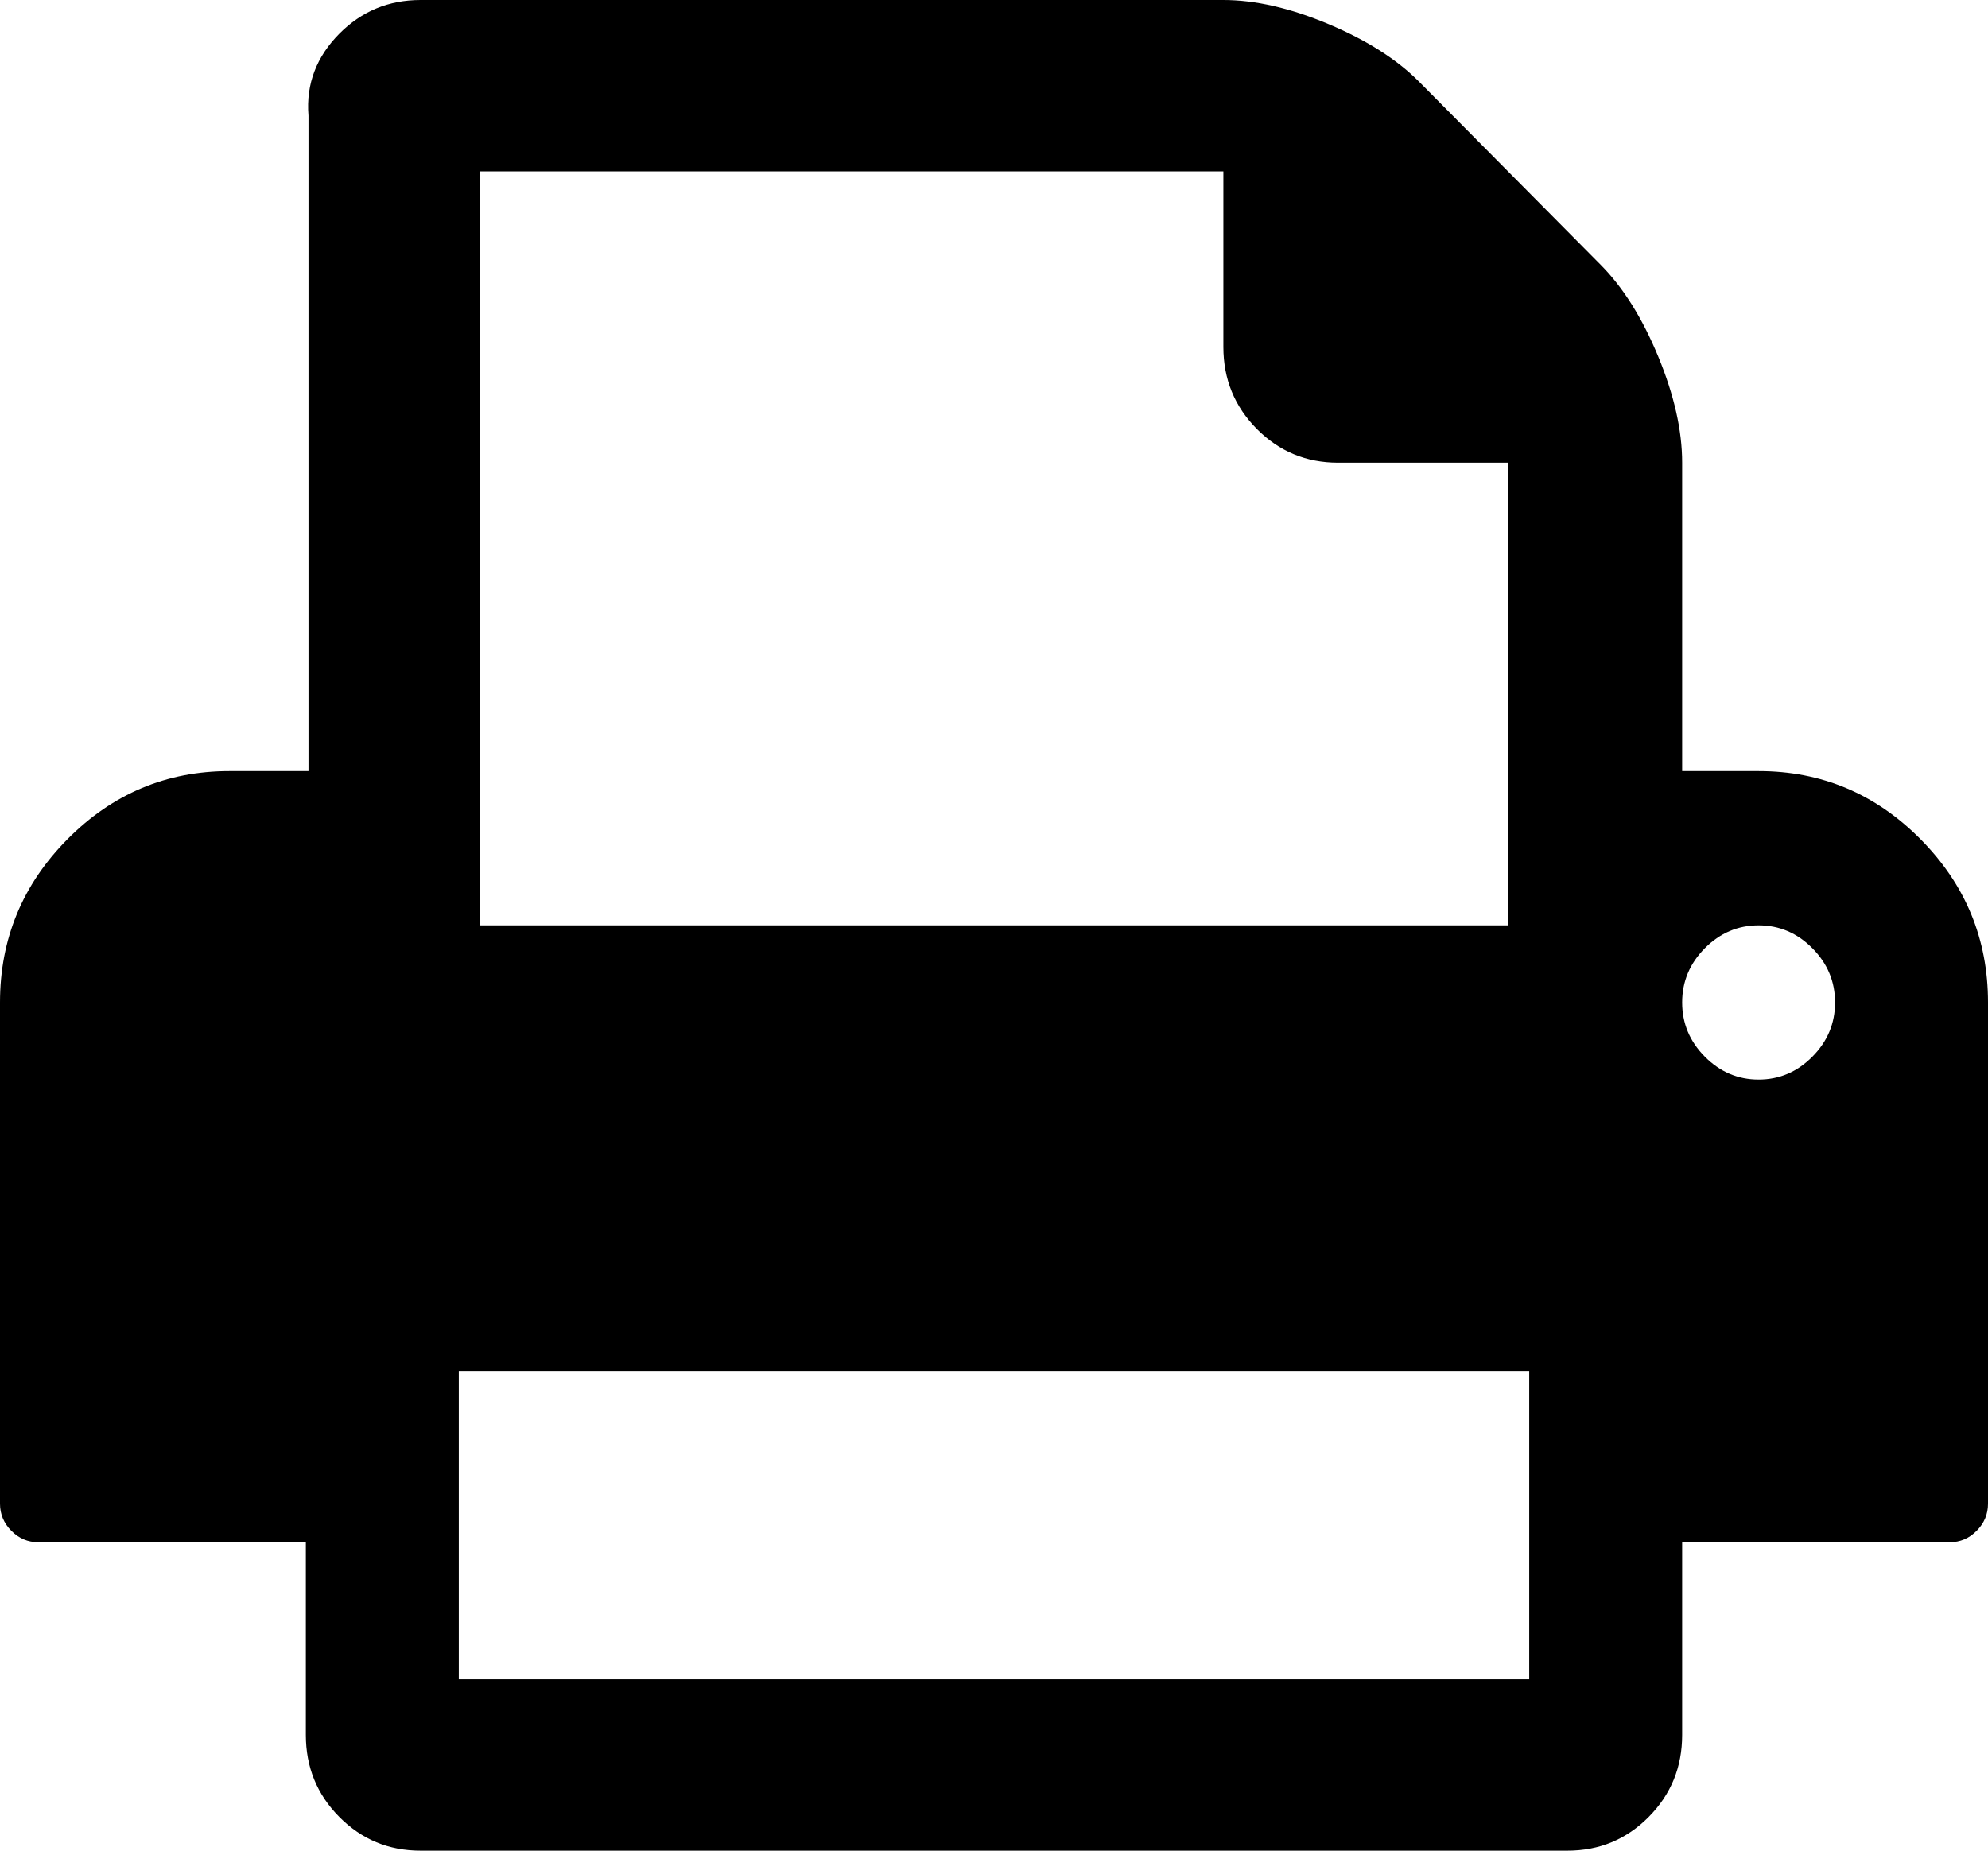
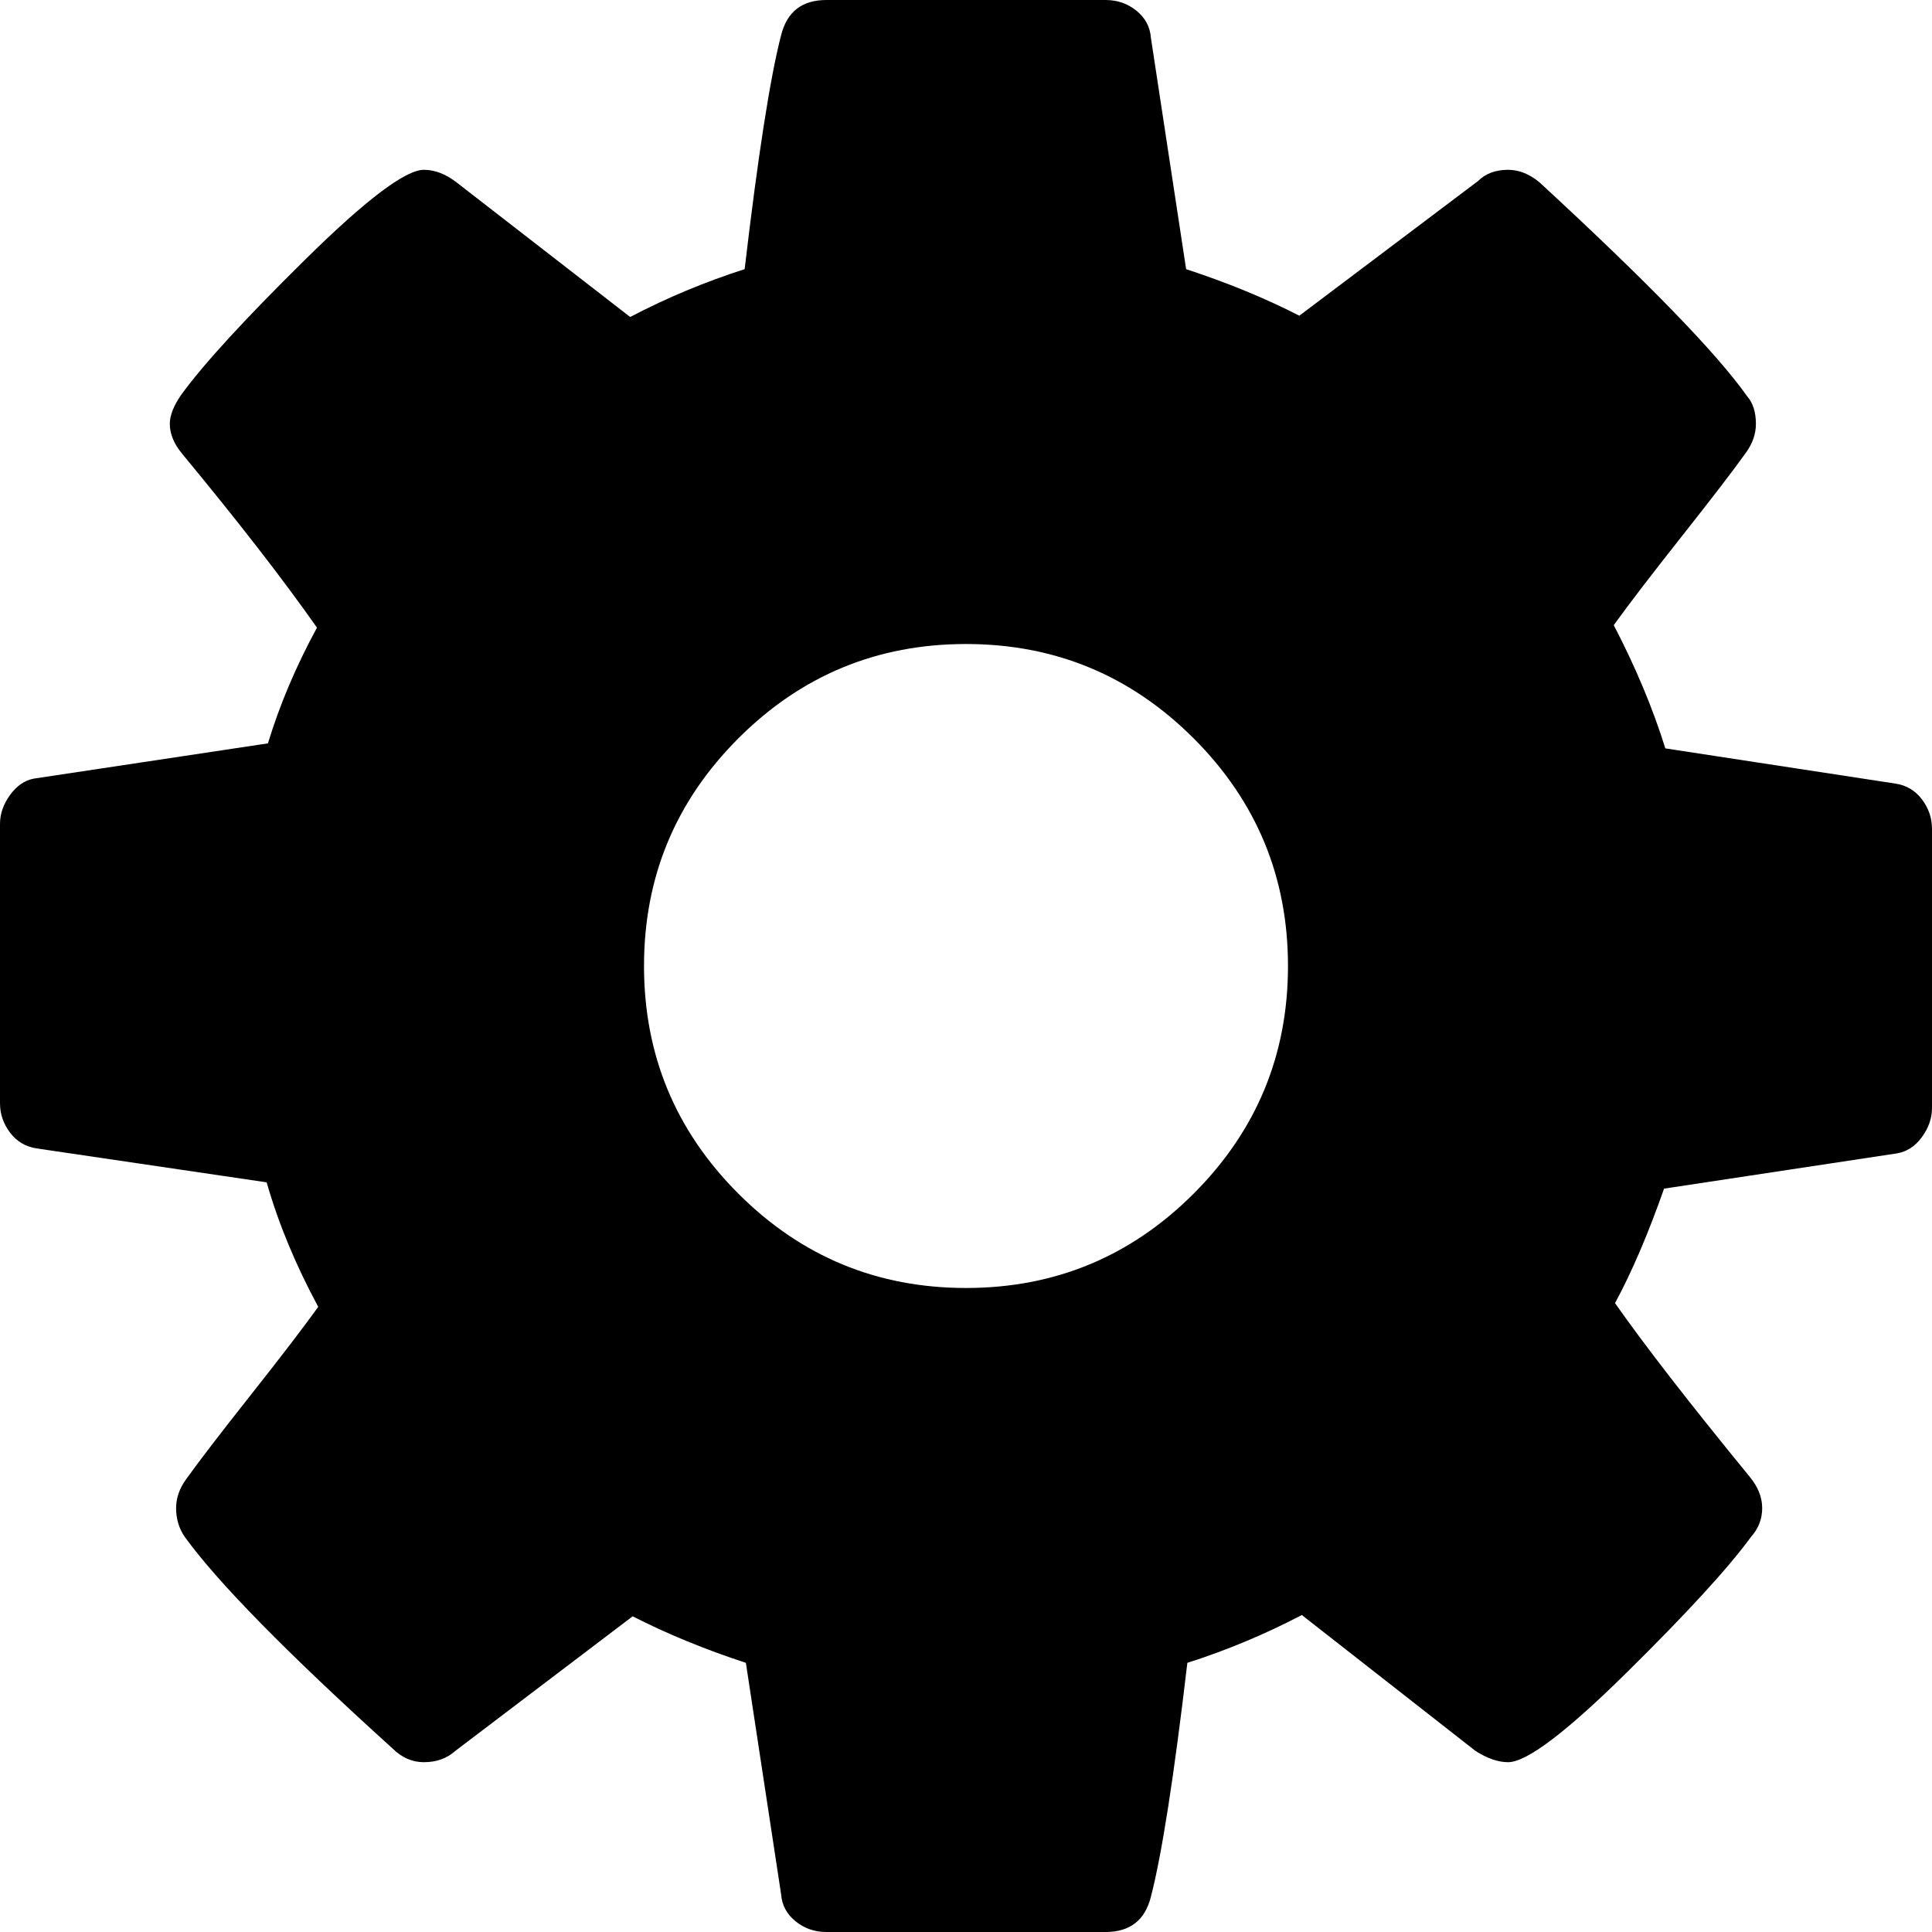
- <svg xmlns="http://www.w3.org/2000/svg" version="1.1" width="58px" height="54px">
-   <g transform="matrix(1 0 0 1 -1210 -816 )">
-     <path d="M 13.385 40  L 13.385 49  L 44.615 49  L 44.615 40  L 13.385 40  Z M 14 5  L 14 27  L 44 27  L 44 13.5  L 39.038 13.5  C 38.109 13.5  37.319 13.172  36.668 12.516  C 36.018 11.859  35.692 11.062  35.692 10.125  L 35.692 5  L 14 5  Z M 52.876 30.832  C 53.318 30.387  53.538 29.859  53.538 29.25  C 53.538 28.641  53.318 28.113  52.876 27.668  C 52.435 27.223  51.912 27  51.308 27  C 50.704 27  50.181 27.223  49.739 27.668  C 49.298 28.113  49.077 28.641  49.077 29.25  C 49.077 29.859  49.298 30.387  49.739 30.832  C 50.181 31.277  50.704 31.5  51.308 31.5  C 51.912 31.5  52.435 31.277  52.876 30.832  Z M 56.031 24.486  C 57.344 25.811  58 27.398  58 29.25  L 58 43.875  C 58 44.18  57.89 44.443  57.669 44.666  C 57.448 44.889  57.187 45  56.885 45  L 49.077 45  L 49.077 50.625  C 49.077 51.562  48.752 52.359  48.101 53.016  C 47.45 53.672  46.66 54  45.731 54  L 12.269 54  C 11.34 54  10.55 53.672  9.899 53.016  C 9.248 52.359  8.923 51.562  8.923 50.625  L 8.923 45  L 1.115 45  C 0.813 45  0.552 44.889  0.331 44.666  C 0.11 44.443  0 44.18  0 43.875  L 0 29.25  C 0 27.398  0.656 25.811  1.969 24.486  C 3.282 23.162  4.857 22.5  6.692 22.5  L 9 22.5  L 9 3.375  C 8.923 2.437  9.248 1.641  9.899 0.984  C 10.55 0.328  11.34 0  12.269 0  L 35.692 0  C 36.622 0  37.644 0.234  38.76 0.703  C 39.875 1.172  40.758 1.734  41.409 2.391  L 46.707 7.734  C 47.357 8.391  47.915 9.281  48.38 10.406  C 48.845 11.531  49.077 12.562  49.077 13.5  L 49.077 22.5  L 51.308 22.5  C 53.143 22.5  54.718 23.162  56.031 24.486  Z " fill-rule="nonzero" fill="#000000" stroke="none" transform="matrix(1 0 0 1 1210 816 )" />
+ <svg xmlns="http://www.w3.org/2000/svg" version="1.1" width="47px" height="47px">
+   <g transform="matrix(1 0 0 1 -100 -167 )">
+     <path d="M 29.038 29.038  C 30.568 27.508  31.333 25.662  31.333 23.5  C 31.333 21.338  30.568 19.492  29.038 17.962  C 27.508 16.432  25.662 15.667  23.5 15.667  C 21.338 15.667  19.492 16.432  17.962 17.962  C 16.432 19.492  15.667 21.338  15.667 23.5  C 15.667 25.662  16.432 27.508  17.962 29.038  C 19.492 30.568  21.338 31.333  23.5 31.333  C 25.662 31.333  27.508 30.568  29.038 29.038  Z M 46.755 19.446  C 46.918 19.66  47 19.9  47 20.165  L 47 26.958  C 47 27.202  46.918 27.437  46.755 27.661  C 46.592 27.886  46.388 28.018  46.143 28.059  L 40.482 28.916  C 40.095 30.018  39.697 30.946  39.289 31.701  C 40.003 32.72  41.094 34.128  42.563 35.923  C 42.767 36.168  42.869 36.423  42.869 36.688  C 42.869 36.953  42.777 37.188  42.594 37.392  C 42.043 38.147  41.033 39.248  39.564 40.697  C 38.096 42.145  37.137 42.869  36.688 42.869  C 36.443 42.869  36.178 42.777  35.893 42.594  L 31.67 39.289  C 30.772 39.758  29.844 40.146  28.885 40.452  C 28.559 43.226  28.263 45.123  27.998 46.143  C 27.855 46.714  27.488 47  26.896 47  L 20.104 47  C 19.818 47  19.568 46.913  19.354 46.74  C 19.14 46.567  19.022 46.347  19.002 46.082  L 18.145 40.452  C 17.146 40.125  16.228 39.748  15.391 39.32  L 11.077 42.594  C 10.873 42.777  10.618 42.869  10.312 42.869  C 10.026 42.869  9.771 42.757  9.547 42.533  C 6.977 40.207  5.294 38.493  4.498 37.392  C 4.355 37.188  4.284 36.953  4.284 36.688  C 4.284 36.443  4.365 36.209  4.529 35.984  C 4.835 35.556  5.355 34.878  6.089 33.95  C 6.824 33.021  7.374 32.302  7.742 31.792  C 7.191 30.772  6.773 29.763  6.487 28.763  L 0.887 27.937  C 0.622 27.896  0.408 27.769  0.245 27.554  C 0.082 27.34  0 27.1  0 26.835  L 0 20.042  C 0 19.798  0.082 19.563  0.245 19.339  C 0.408 19.114  0.602 18.982  0.826 18.941  L 6.518 18.084  C 6.803 17.146  7.201 16.207  7.711 15.269  C 6.895 14.106  5.804 12.699  4.437 11.046  C 4.233 10.801  4.131 10.557  4.131 10.312  C 4.131 10.108  4.223 9.873  4.406 9.608  C 4.937 8.874  5.941 7.777  7.42 6.319  C 8.899 4.86  9.863 4.131  10.312 4.131  C 10.577 4.131  10.842 4.233  11.107 4.437  L 15.33 7.711  C 16.228 7.242  17.156 6.854  18.115 6.548  C 18.441 3.774  18.737 1.877  19.002 0.857  C 19.145 0.286  19.512 0  20.104 0  L 26.896 0  C 27.182 0  27.432 0.087  27.646 0.26  C 27.86 0.433  27.978 0.653  27.998 0.918  L 28.855 6.548  C 29.854 6.875  30.772 7.252  31.609 7.68  L 35.954 4.406  C 36.137 4.223  36.382 4.131  36.688 4.131  C 36.953 4.131  37.208 4.233  37.453 4.437  C 40.085 6.864  41.768 8.598  42.502 9.639  C 42.645 9.802  42.716 10.026  42.716 10.312  C 42.716 10.557  42.635 10.791  42.471 11.016  C 42.165 11.444  41.645 12.122  40.911 13.05  C 40.176 13.979  39.626 14.698  39.258 15.208  C 39.789 16.228  40.207 17.227  40.513 18.206  L 46.113 19.063  C 46.378 19.104  46.592 19.231  46.755 19.446  Z " fill-rule="nonzero" fill="#000000" stroke="none" transform="matrix(1 0 0 1 100 167 )" />
  </g>
</svg>
